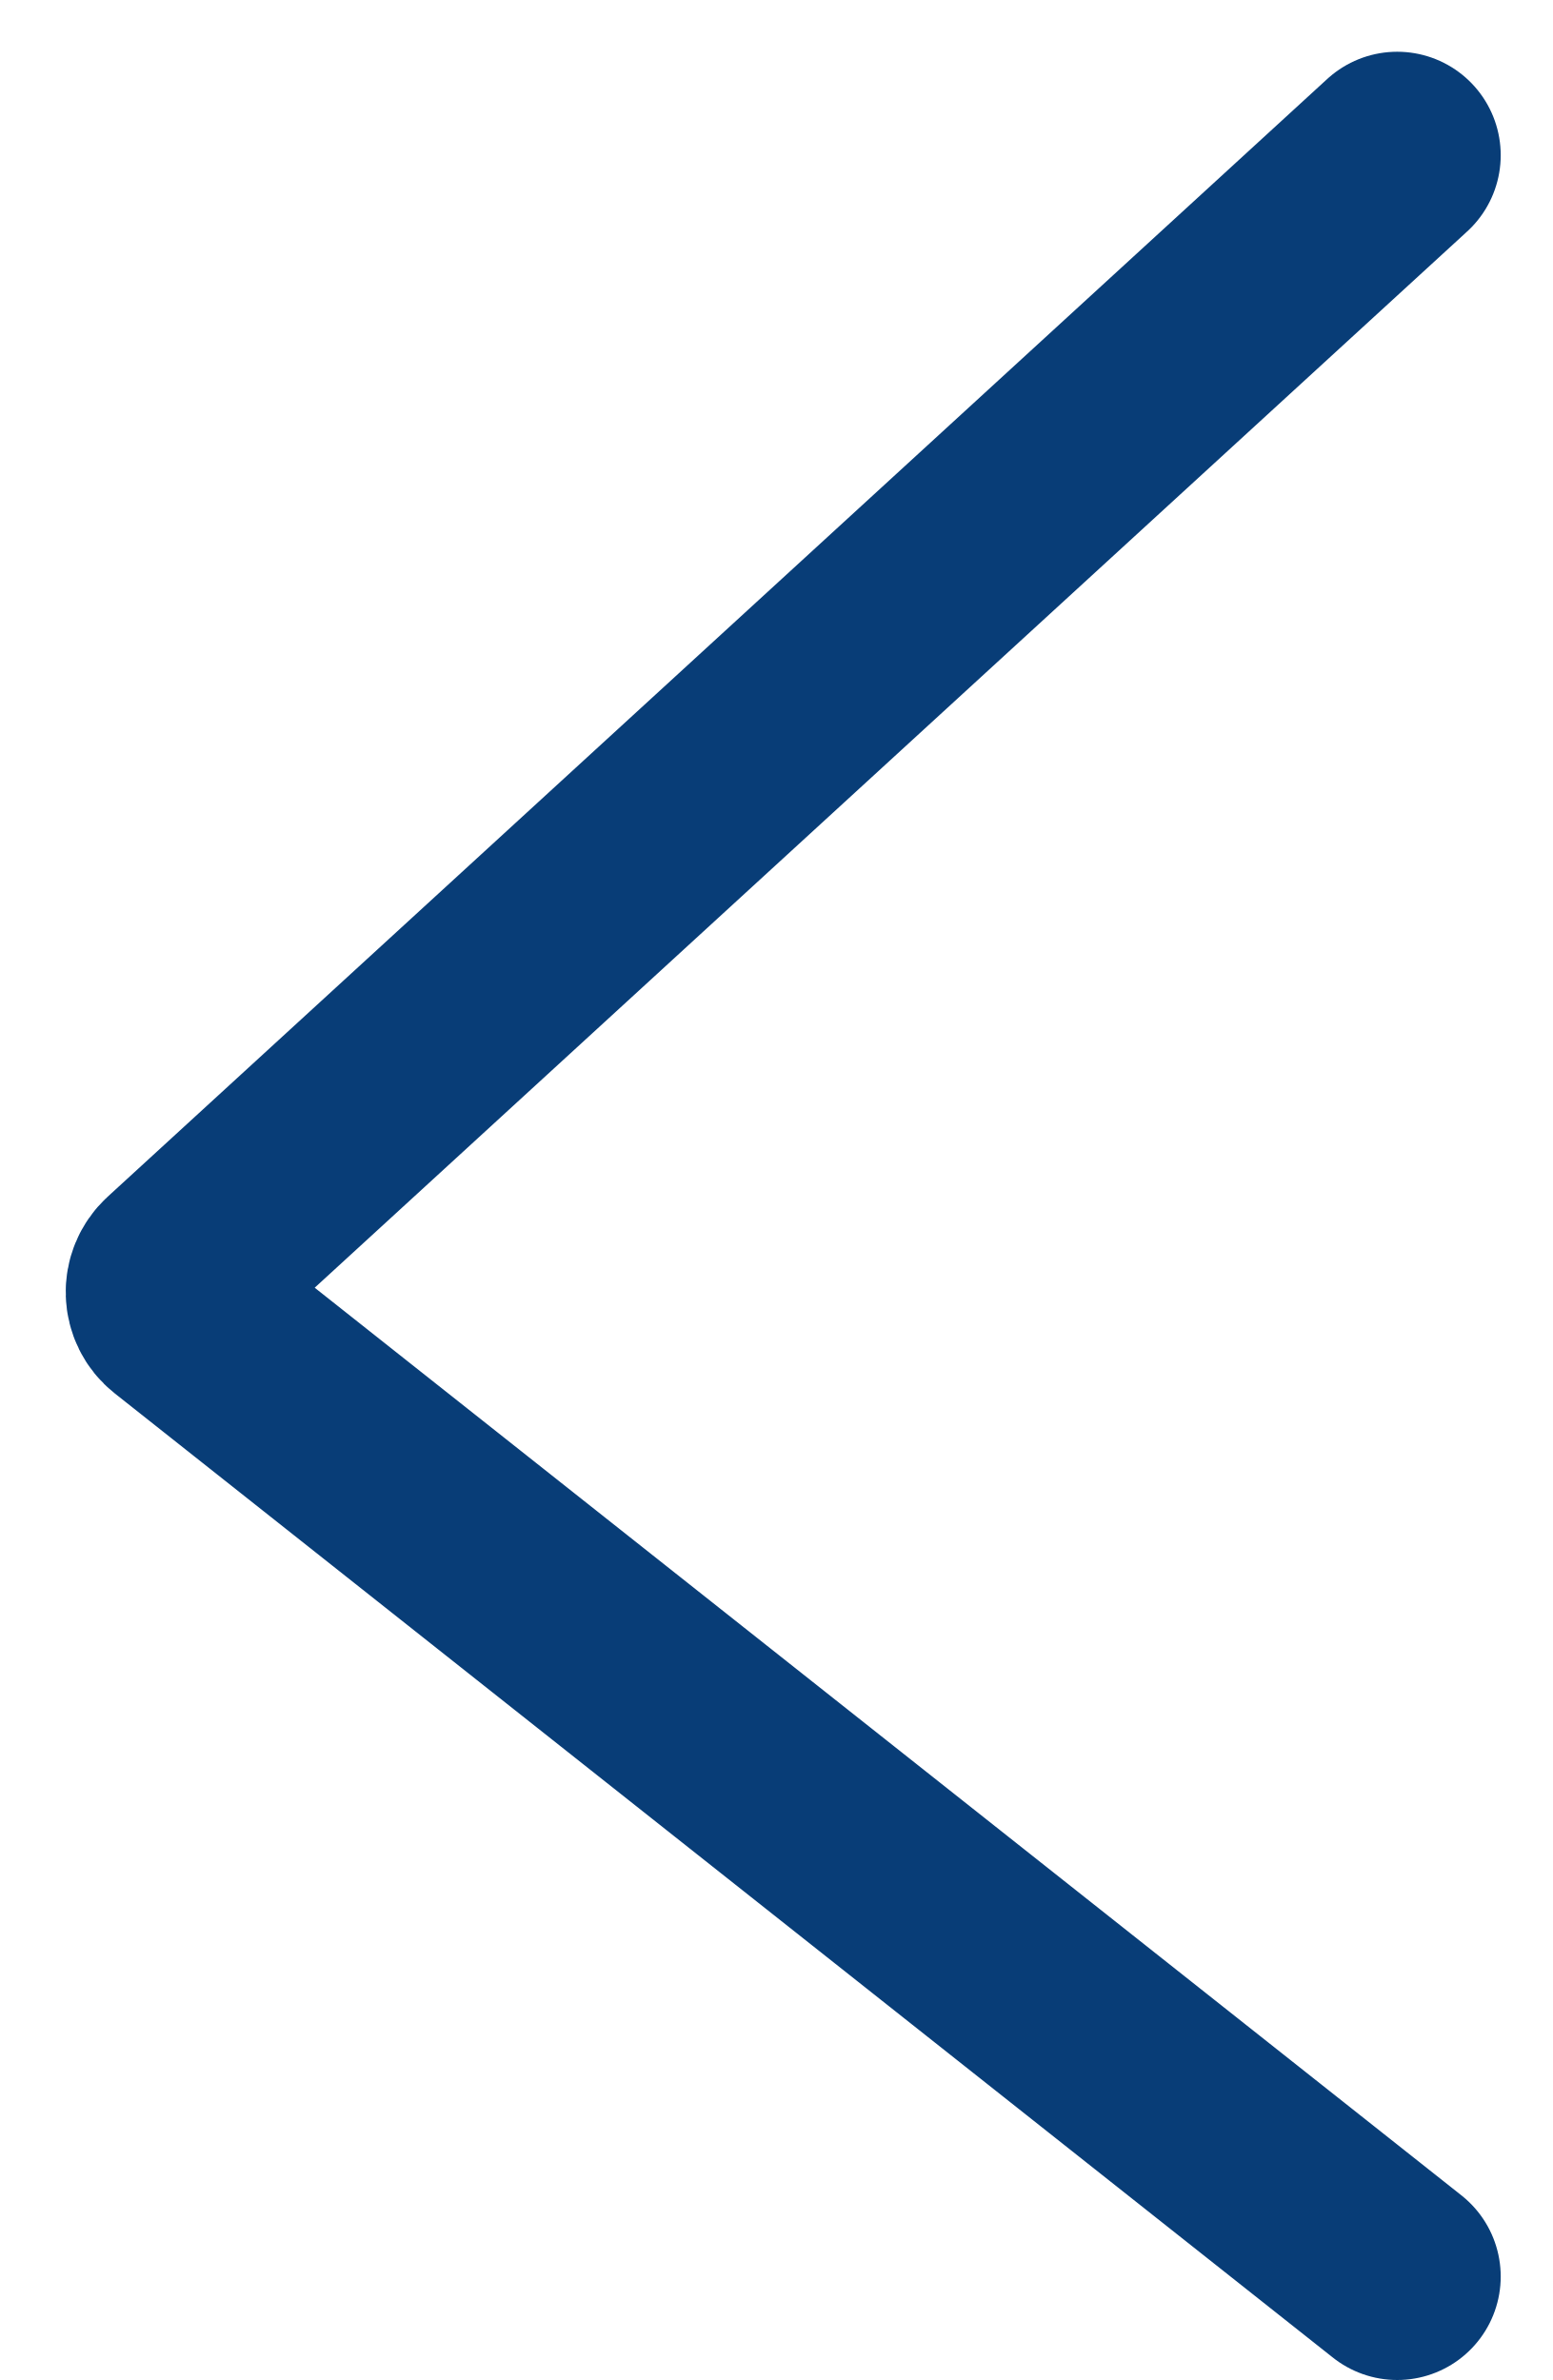
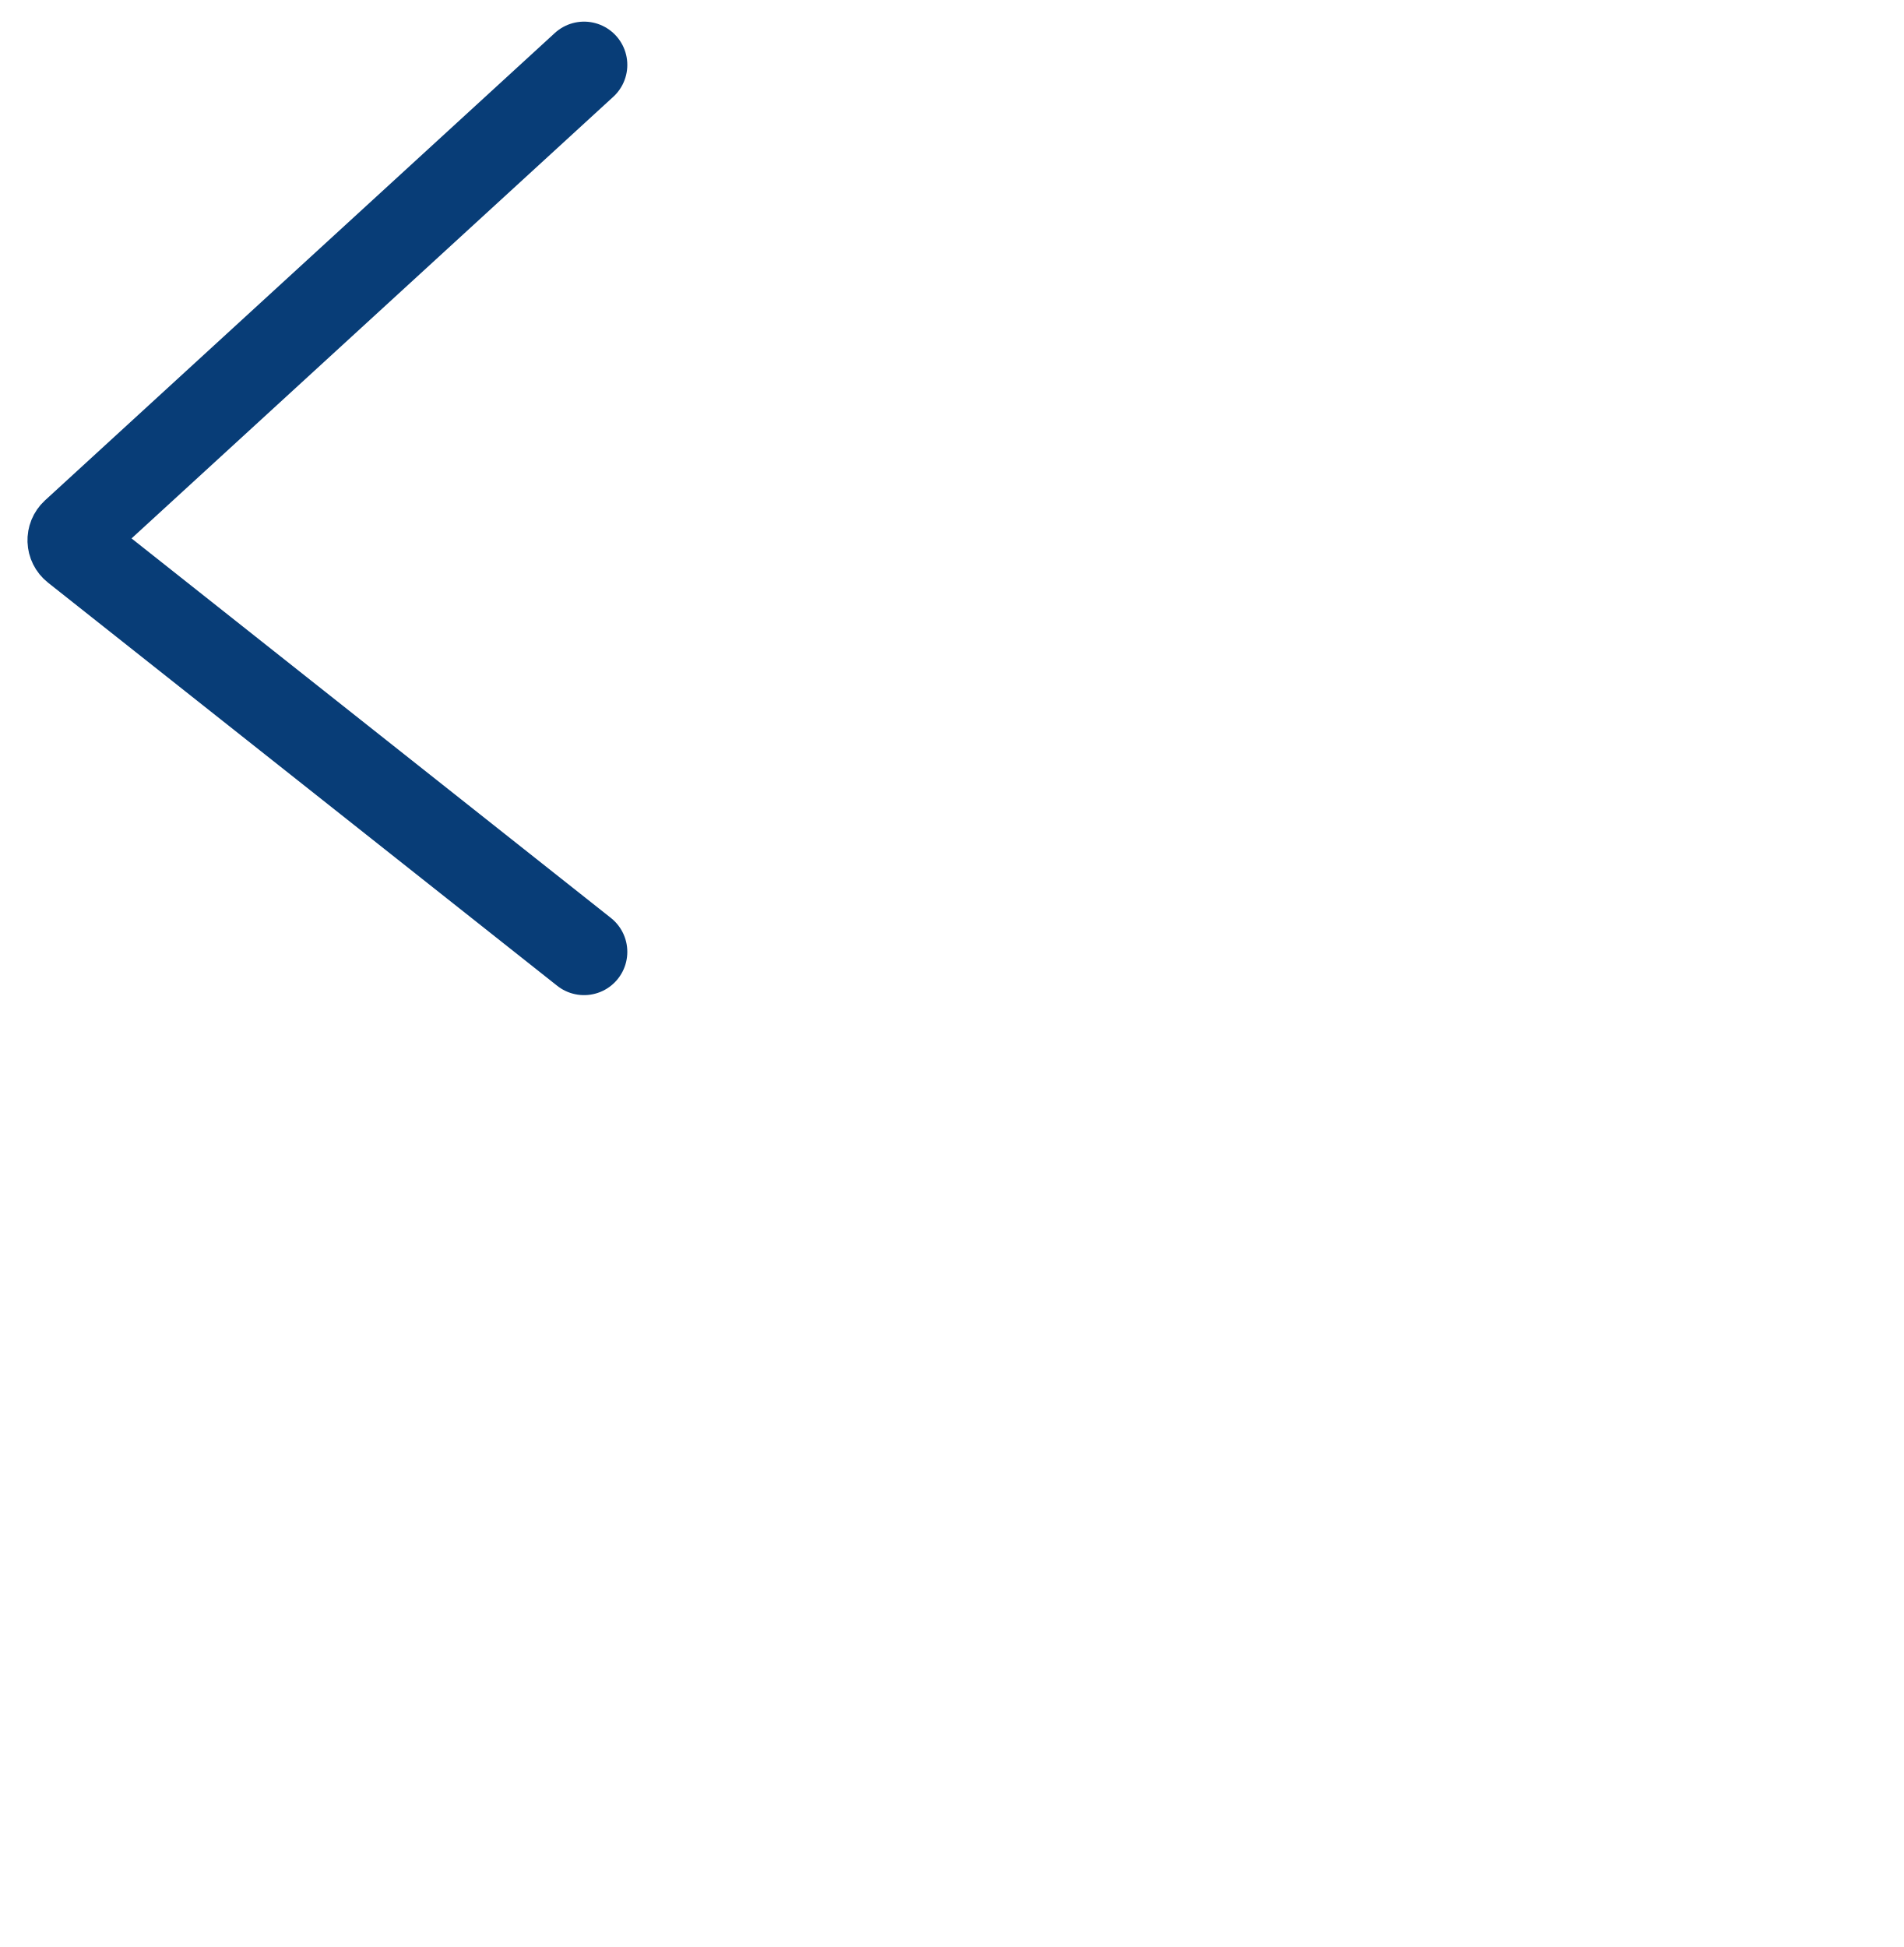
- <svg xmlns="http://www.w3.org/2000/svg" width="15" height="23" viewBox="0 0 15 23" fill="none">
+ <svg xmlns="http://www.w3.org/2000/svg" width="44" height="45" viewBox="0 0 44 45" fill="none">
  <path d="M13.5 1.5L1.716 12.302C1.603 12.406 1.609 12.587 1.73 12.682L13.5 22" stroke="#083D77" stroke-width="2" stroke-linecap="round" />
</svg>
